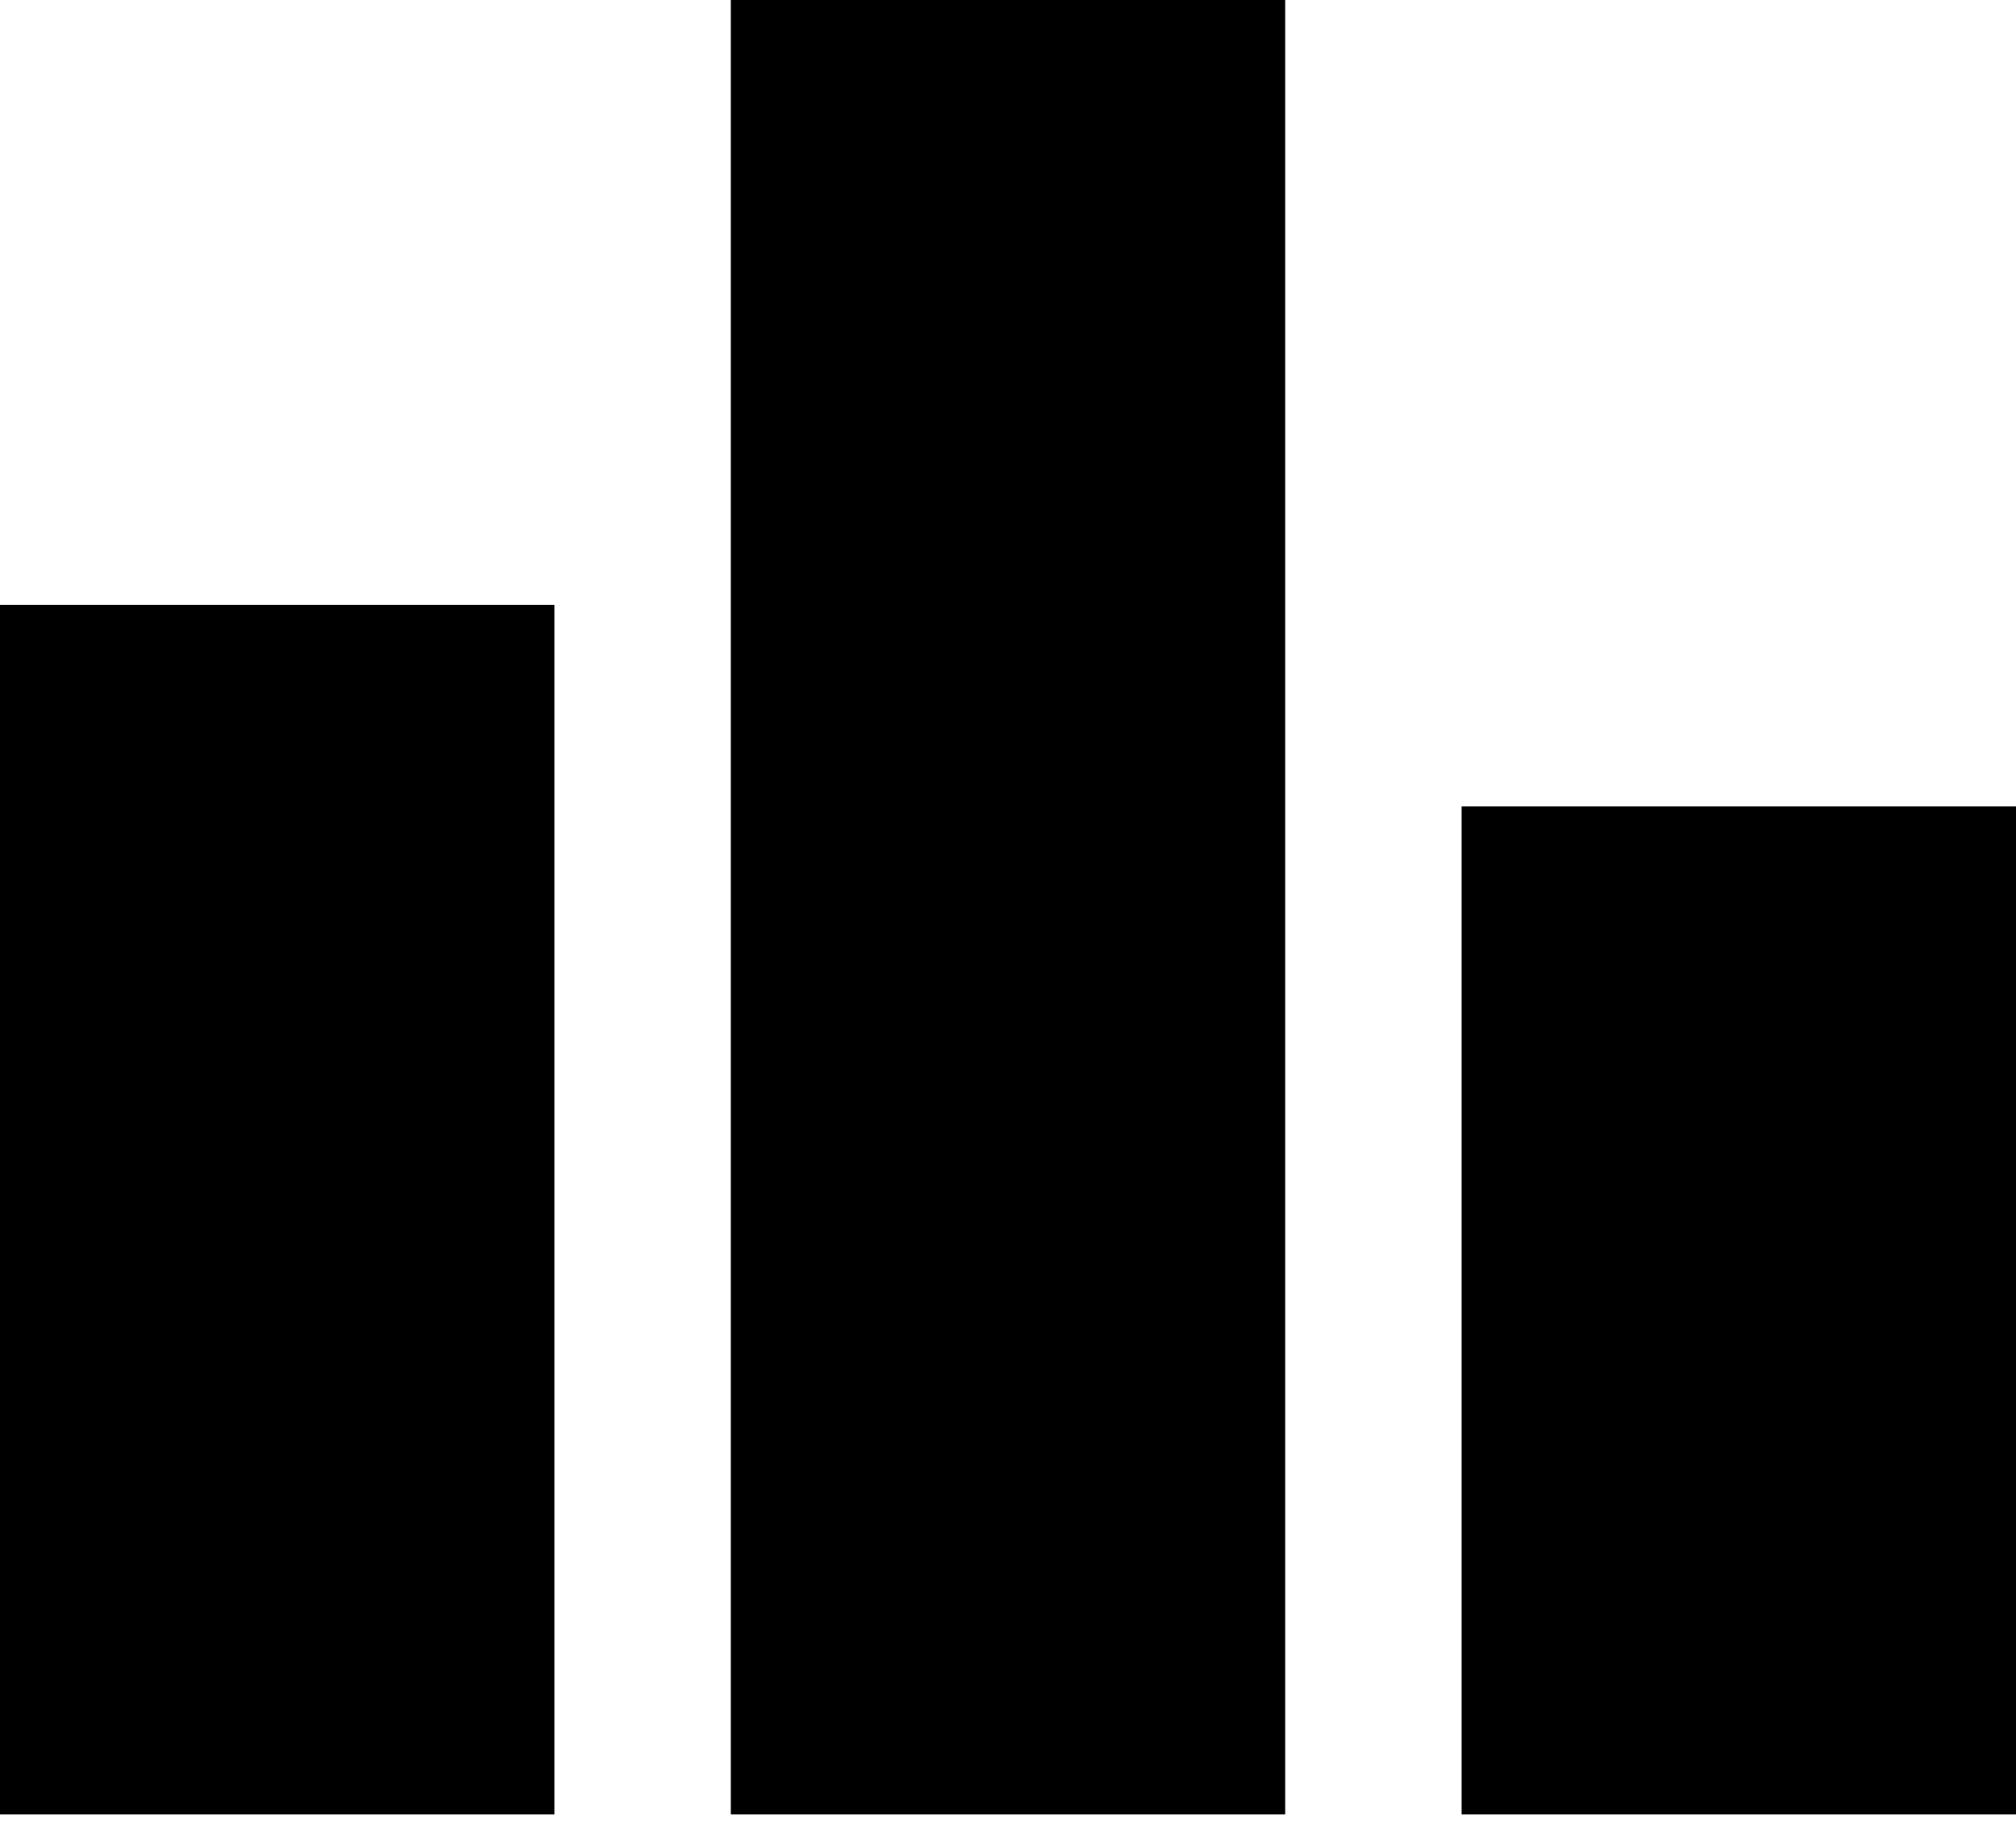
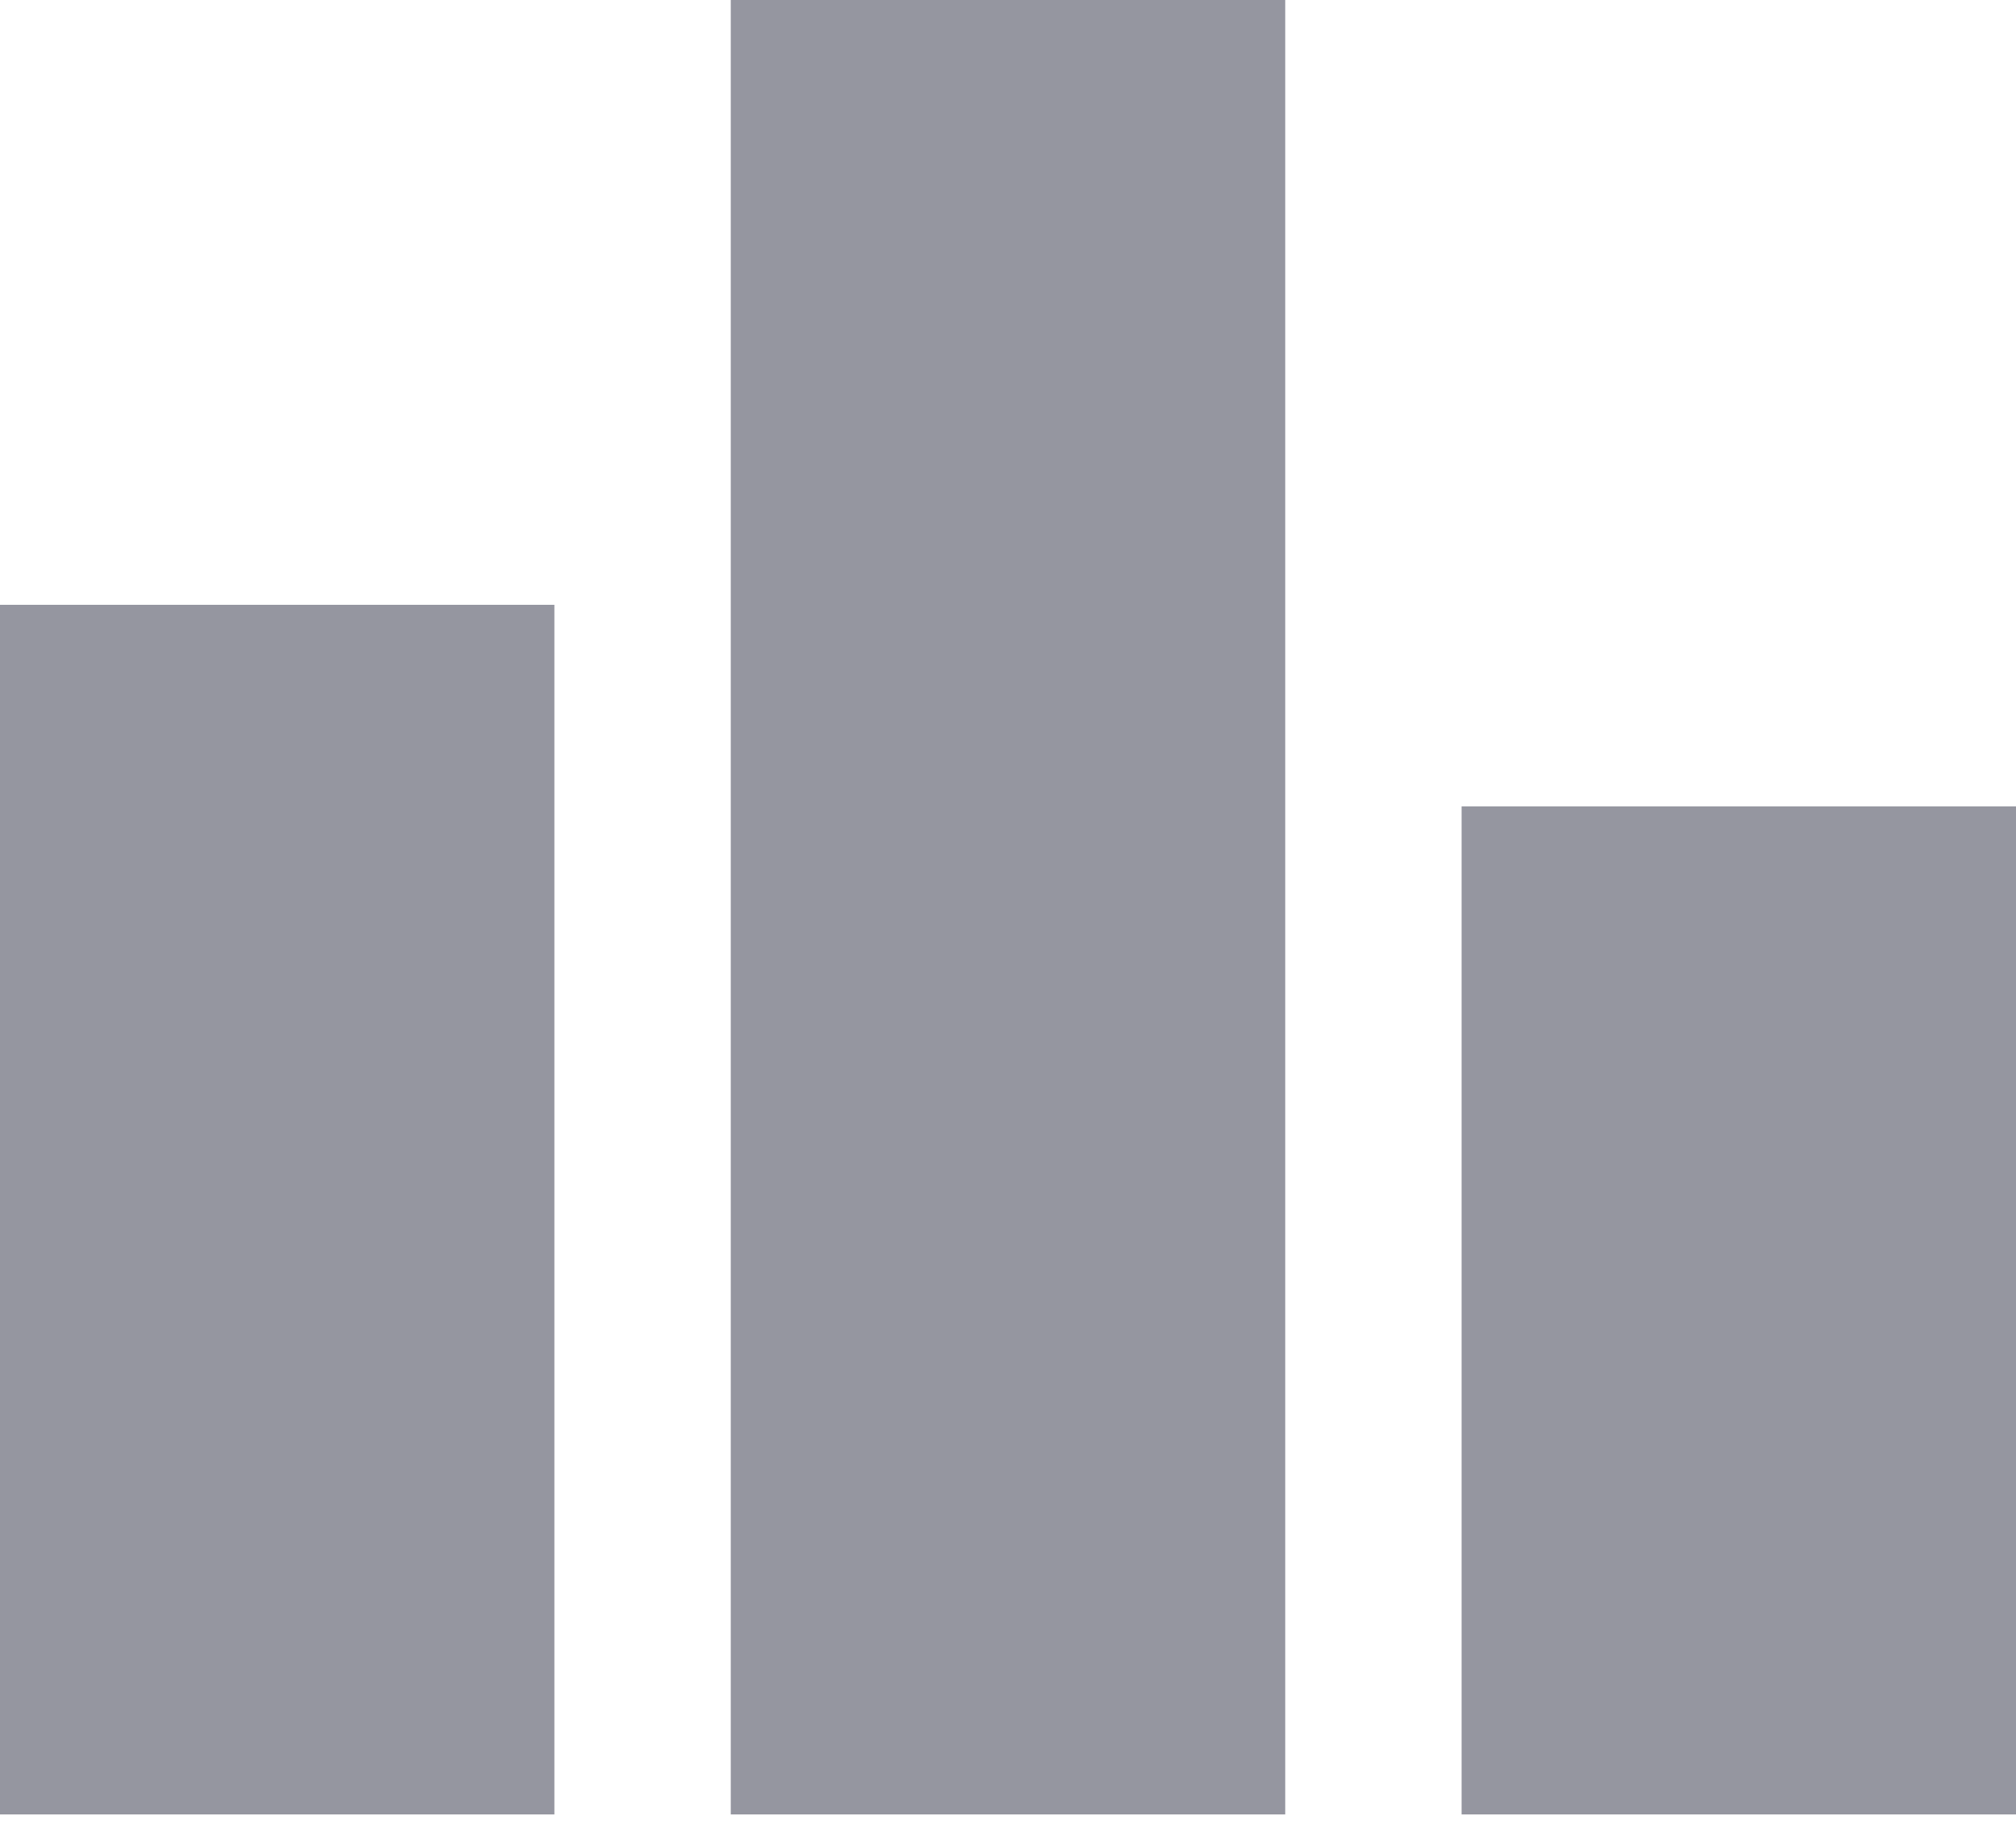
<svg xmlns="http://www.w3.org/2000/svg" width="45" height="41" viewBox="0 0 45 41" fill="none">
-   <path d="M12.375 40.5H0V13.5H12.375V40.5ZM28.688 0H16.312V40.5H28.688V0ZM45 18H32.625V40.5H45V18Z" fill="black" />
+   <path d="M12.375 40.5H0V13.5H12.375V40.5ZM28.688 0H16.312V40.5H28.688V0ZM45 18H32.625V40.5H45V18Z" fill="#9596A0" />
</svg>
